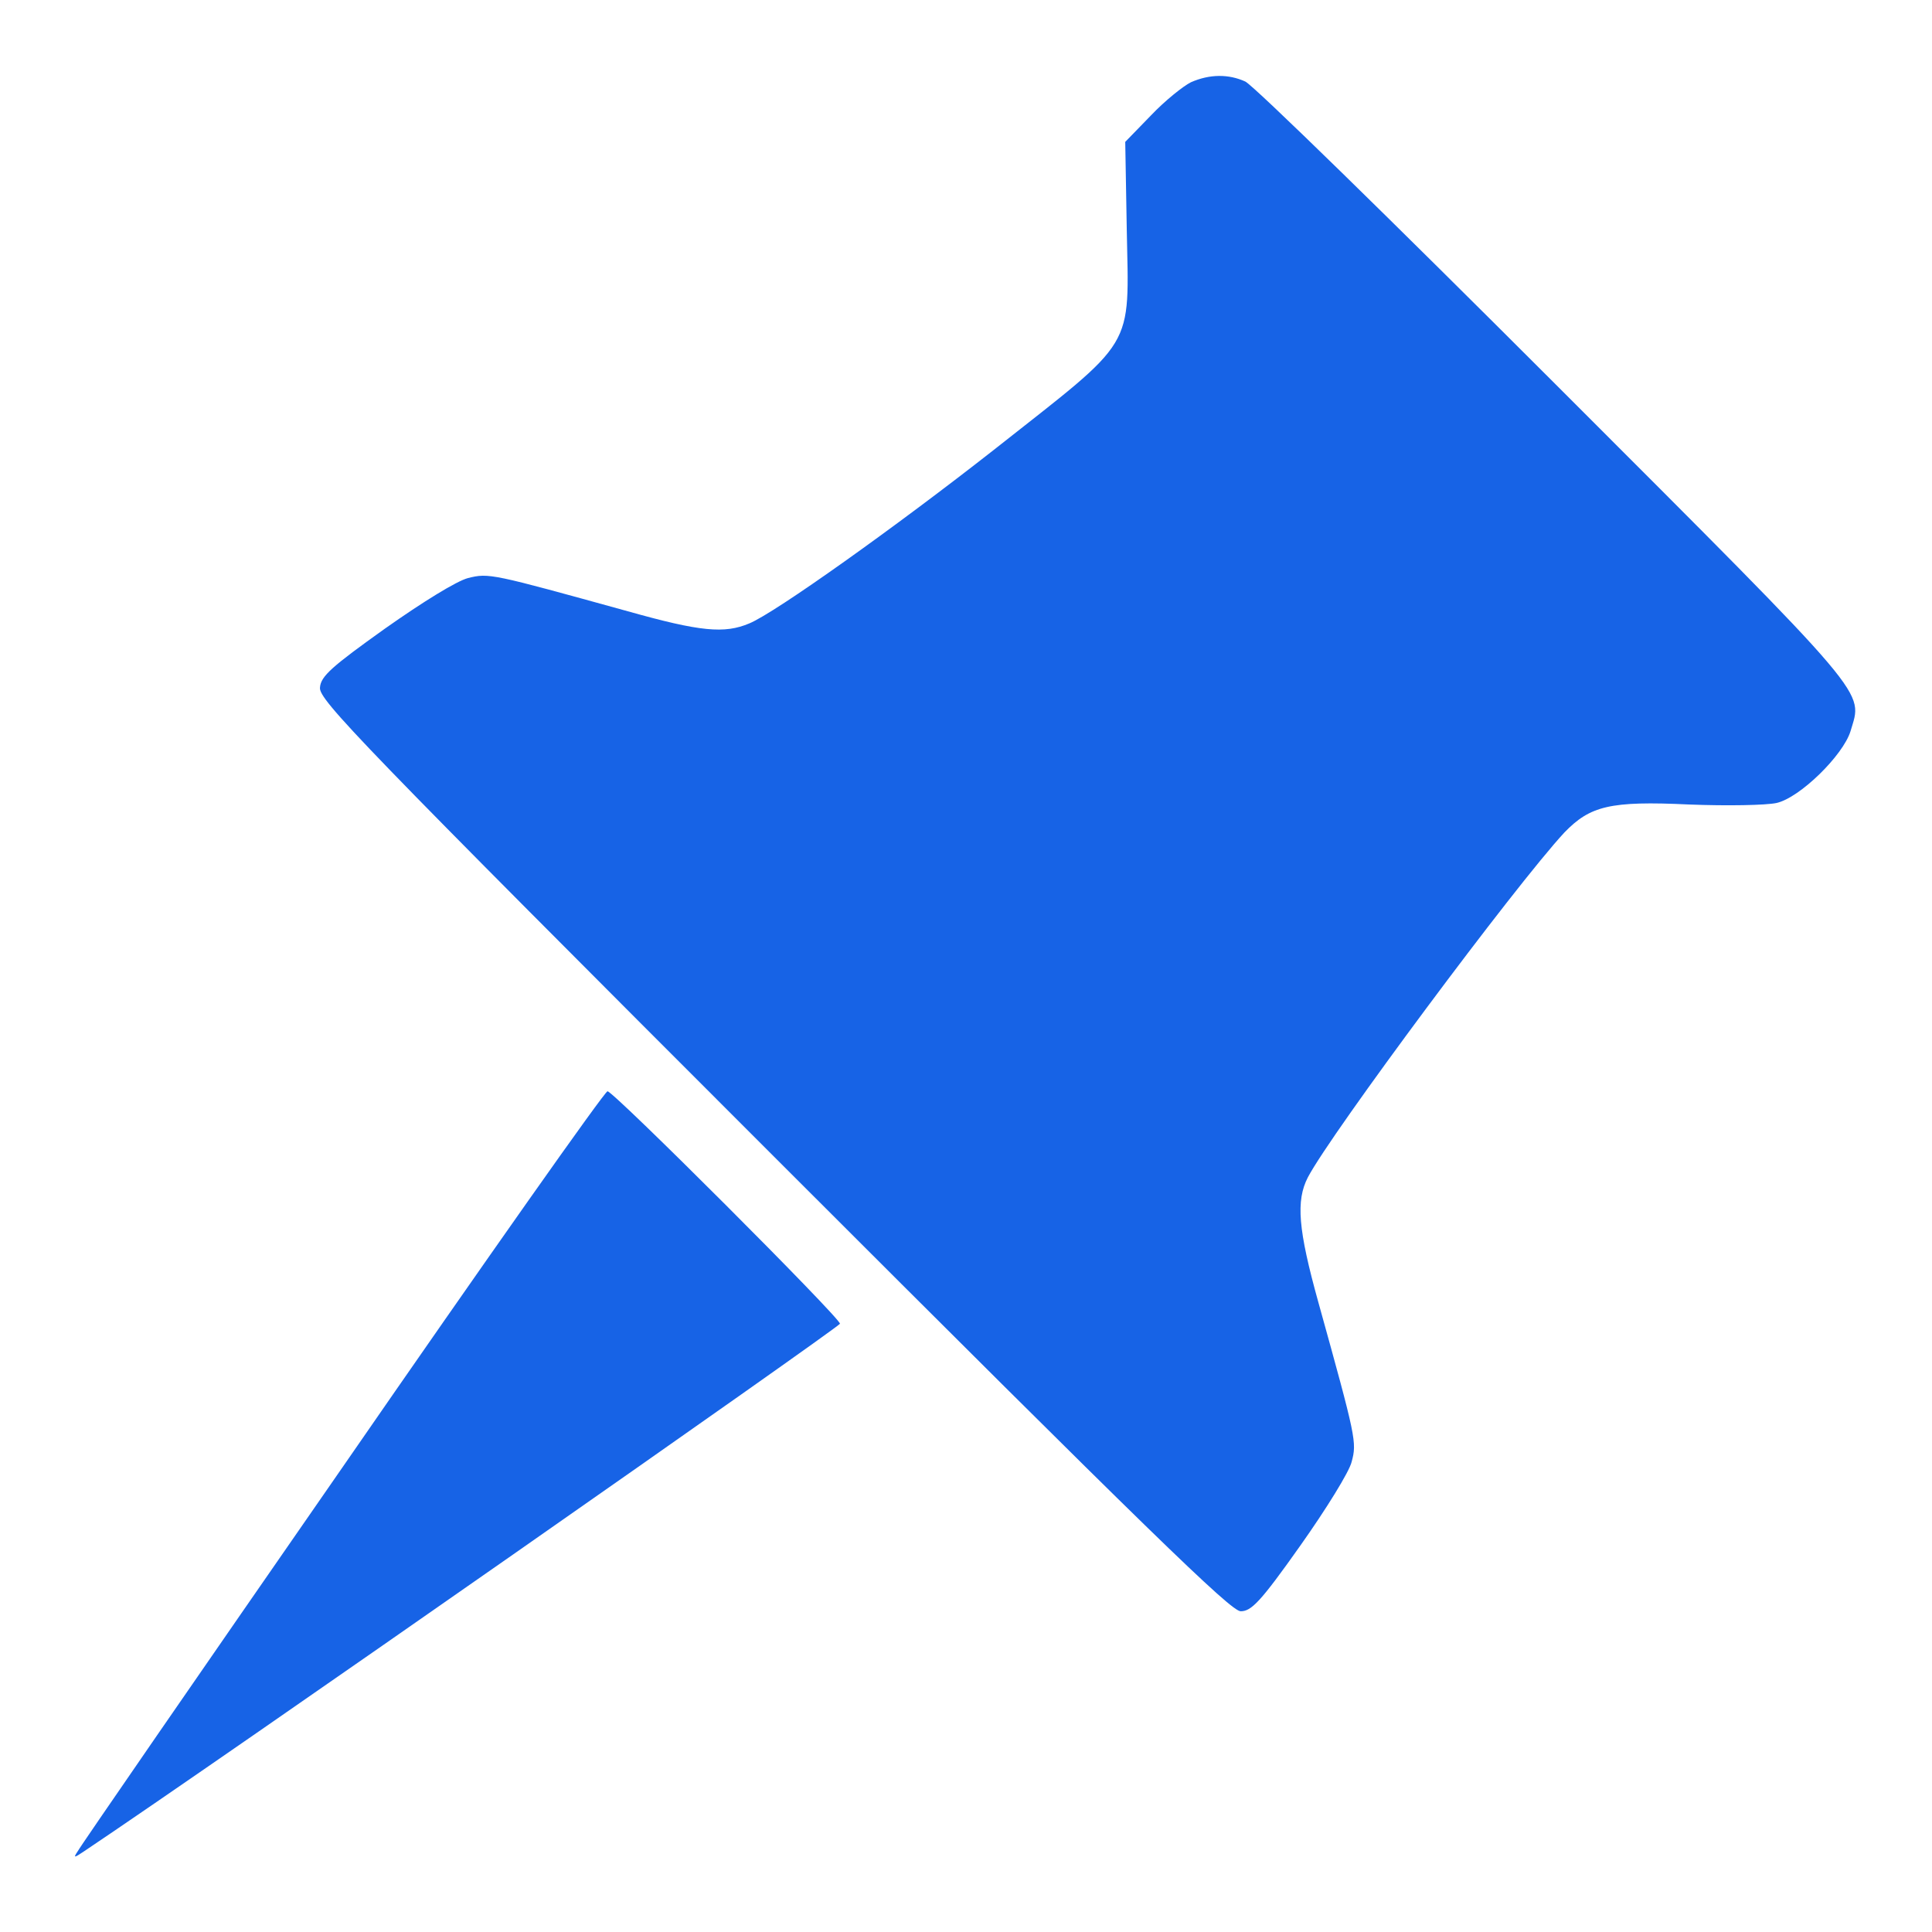
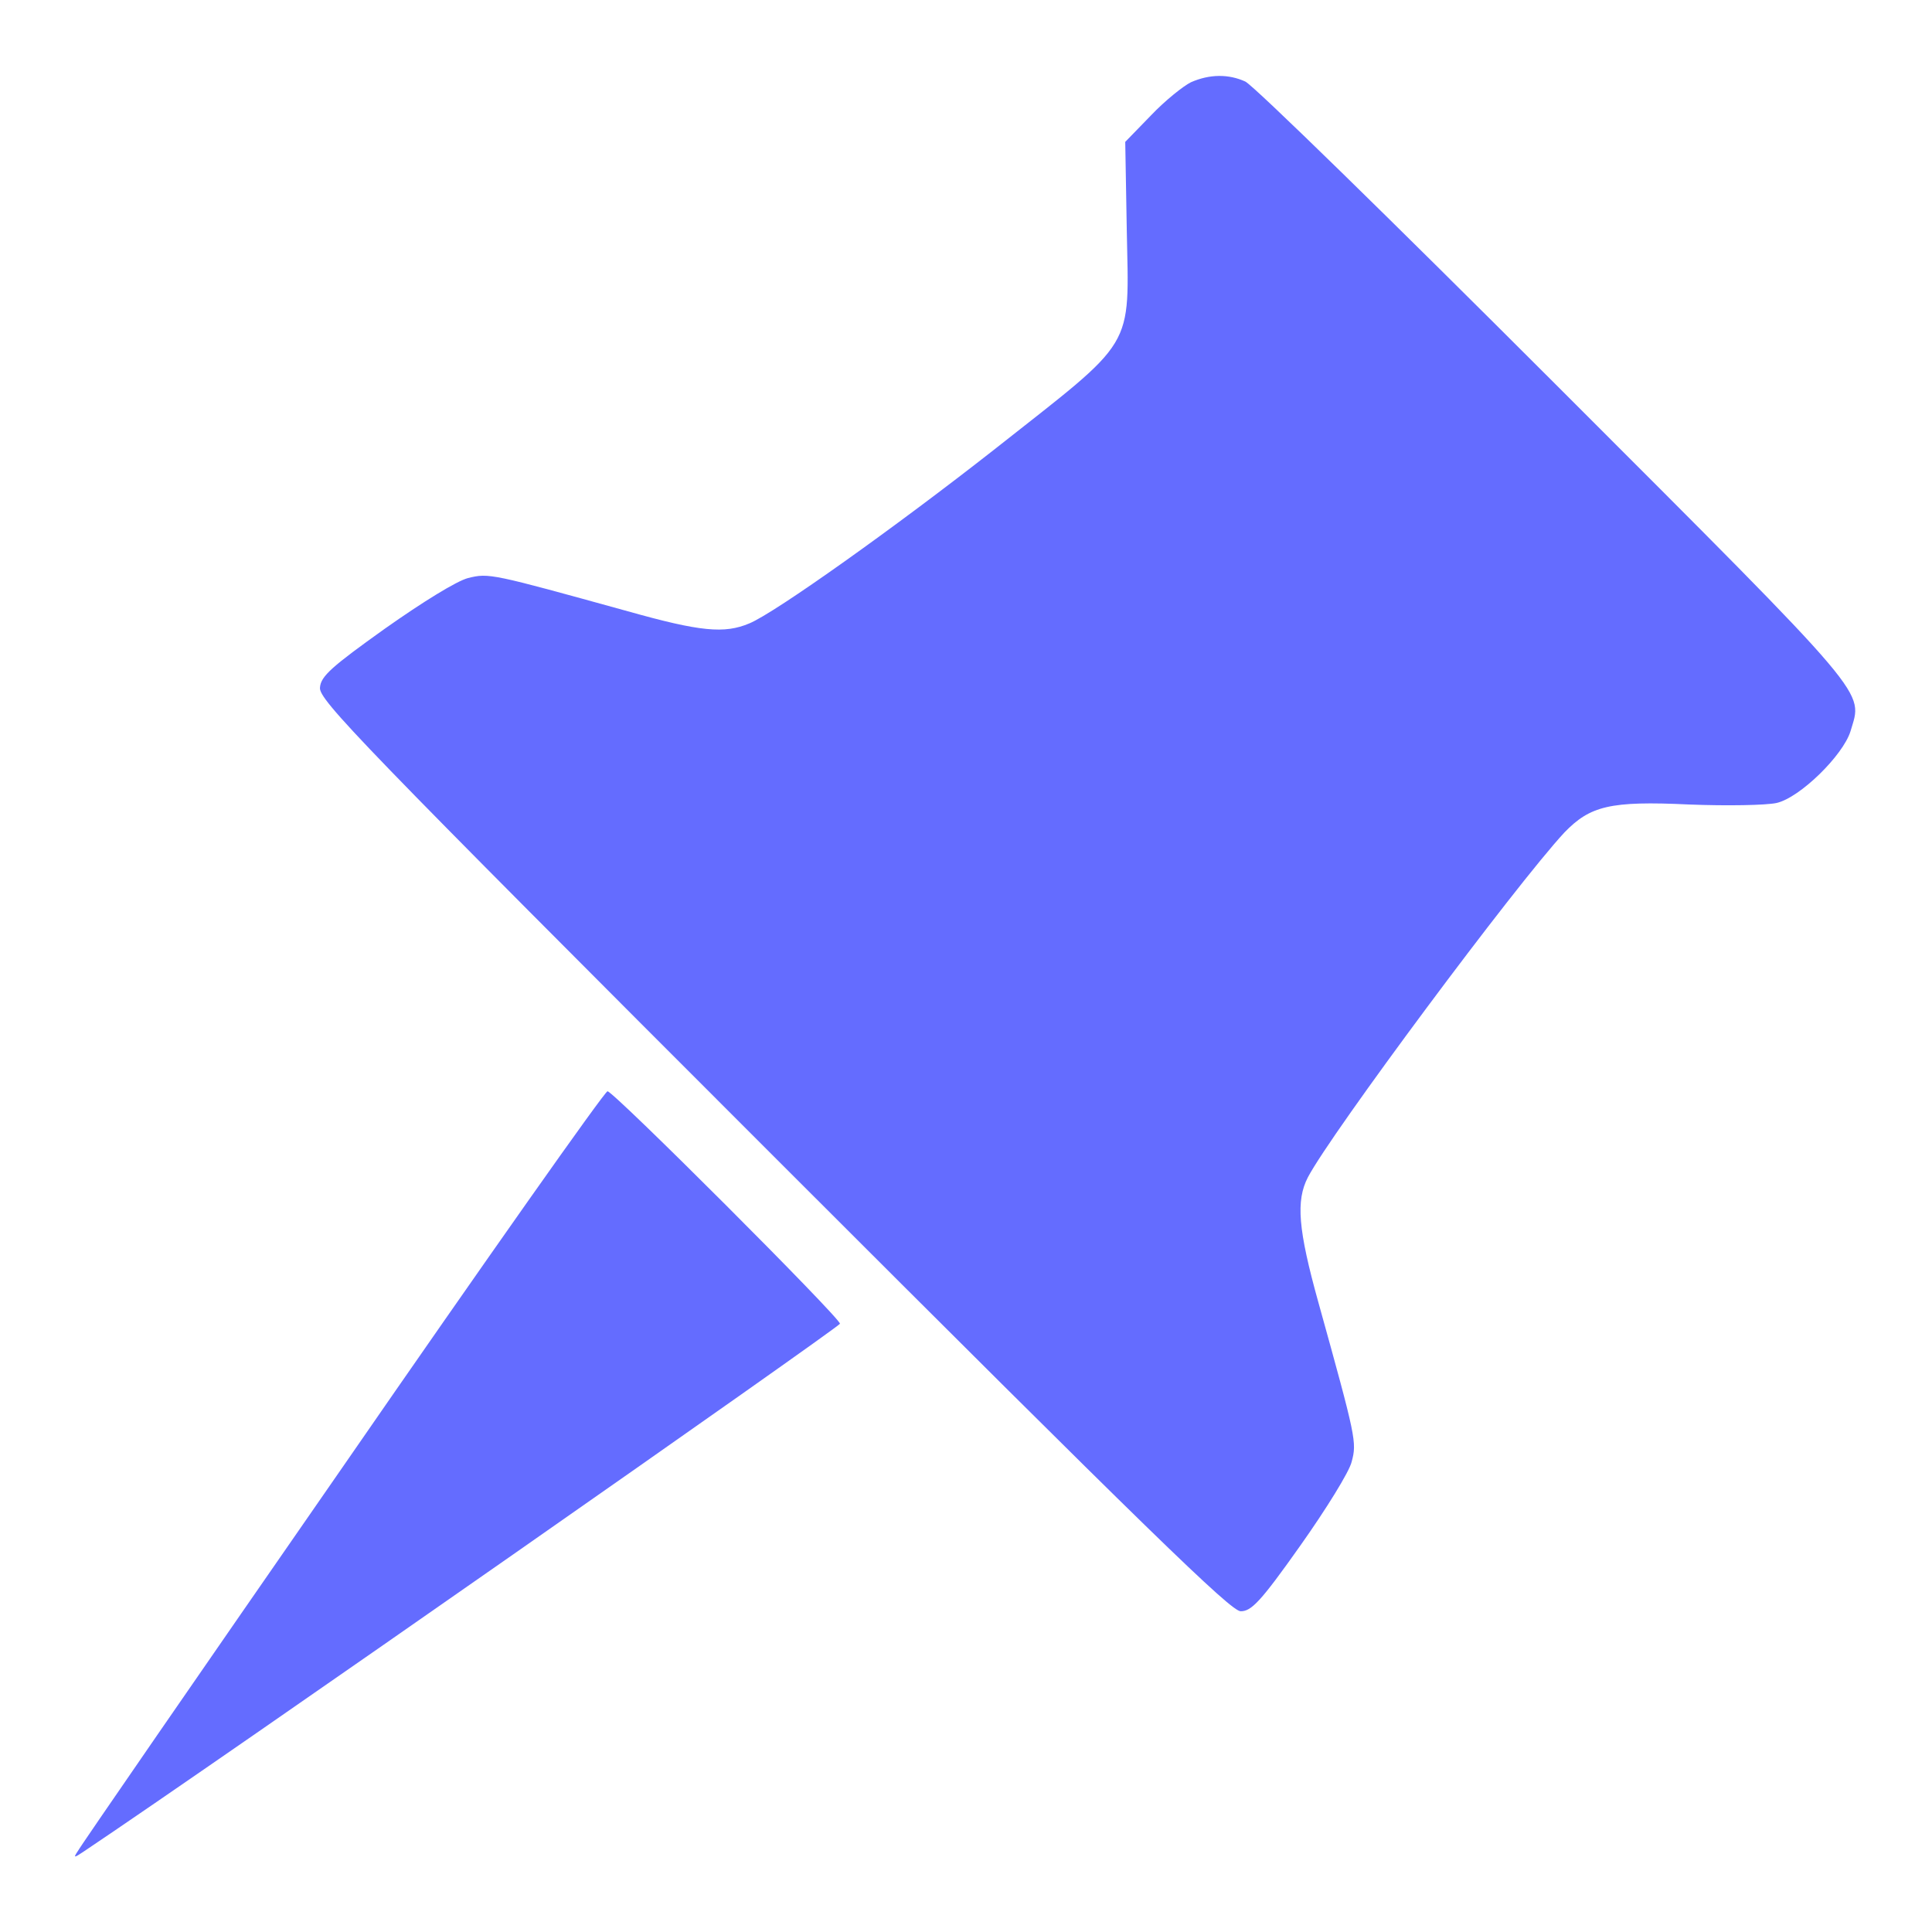
<svg xmlns="http://www.w3.org/2000/svg" version="1.1" x="0px" y="0px" viewBox="0 0 256 256" enable-background="new 0 0 256 256" xml:space="preserve">
  <g>
    <g>
      <g>
-         <path fill="#1763e6" data-title="Layer 0" xs="0" d="M157.8,10.9c-1,0.5-3.4,2.4-5.3,4.4l-3.4,3.5l0.2,11.5c0.3,16.3,1.4,14.3-17.6,29.3c-13,10.2-29,21.6-32.4,23C96,84,92.8,83.7,83.2,81c-18.1-5-18.4-5.1-21.2-4.4c-1.5,0.4-5.9,3.1-11,6.7c-7,5-8.5,6.3-8.6,7.8c-0.2,1.6,5.2,7.2,60.1,62.1c50.1,50.1,60.6,60.3,61.9,60.3c1.4,0,2.6-1.2,7.9-8.7c3.4-4.8,6.5-9.8,6.8-11.1c0.7-2.6,0.6-3.1-4.4-21.1c-2.7-9.7-3-13.5-1.4-16.6c3.1-5.9,27.5-38.7,34-45.7c3.4-3.5,6-4.2,16.5-3.7c5.1,0.2,10.2,0.1,11.6-0.2c3.1-0.7,8.8-6.3,9.8-9.5c1.6-5.5,3.4-3.5-39.2-46.1c-21.5-21.5-39.9-39.5-41-40C162.8,9.8,160.3,9.8,157.8,10.9z" />
-         <path fill="#1763e6" data-title="Layer 1" xs="1" d="M45.4,194.4c-19,27.4-34.8,50.3-35.1,50.9c-0.6,0.9-0.5,0.9,0.7,0.1c18.1-12.1,100.3-69.6,100.3-70c0-0.8-30-30.8-30.8-30.8C80.2,144.5,64.4,166.9,45.4,194.4z" />
+         <path fill="#646cff" data-title="Layer 0" xs="0" d="M157.8,10.9c-1,0.5-3.4,2.4-5.3,4.4l-3.4,3.5l0.2,11.5c0.3,16.3,1.4,14.3-17.6,29.3c-13,10.2-29,21.6-32.4,23C96,84,92.8,83.7,83.2,81c-18.1-5-18.4-5.1-21.2-4.4c-1.5,0.4-5.9,3.1-11,6.7c-7,5-8.5,6.3-8.6,7.8c-0.2,1.6,5.2,7.2,60.1,62.1c50.1,50.1,60.6,60.3,61.9,60.3c1.4,0,2.6-1.2,7.9-8.7c3.4-4.8,6.5-9.8,6.8-11.1c0.7-2.6,0.6-3.1-4.4-21.1c-2.7-9.7-3-13.5-1.4-16.6c3.1-5.9,27.5-38.7,34-45.7c3.4-3.5,6-4.2,16.5-3.7c5.1,0.2,10.2,0.1,11.6-0.2c3.1-0.7,8.8-6.3,9.8-9.5c1.6-5.5,3.4-3.5-39.2-46.1c-21.5-21.5-39.9-39.5-41-40C162.8,9.8,160.3,9.8,157.8,10.9z" />
+         <path fill="#646cff" data-title="Layer 1" xs="1" d="M45.4,194.4c-19,27.4-34.8,50.3-35.1,50.9c-0.6,0.9-0.5,0.9,0.7,0.1c18.1-12.1,100.3-69.6,100.3-70c0-0.8-30-30.8-30.8-30.8C80.2,144.5,64.4,166.9,45.4,194.4z" />
      </g>
    </g>
  </g>
</svg>
